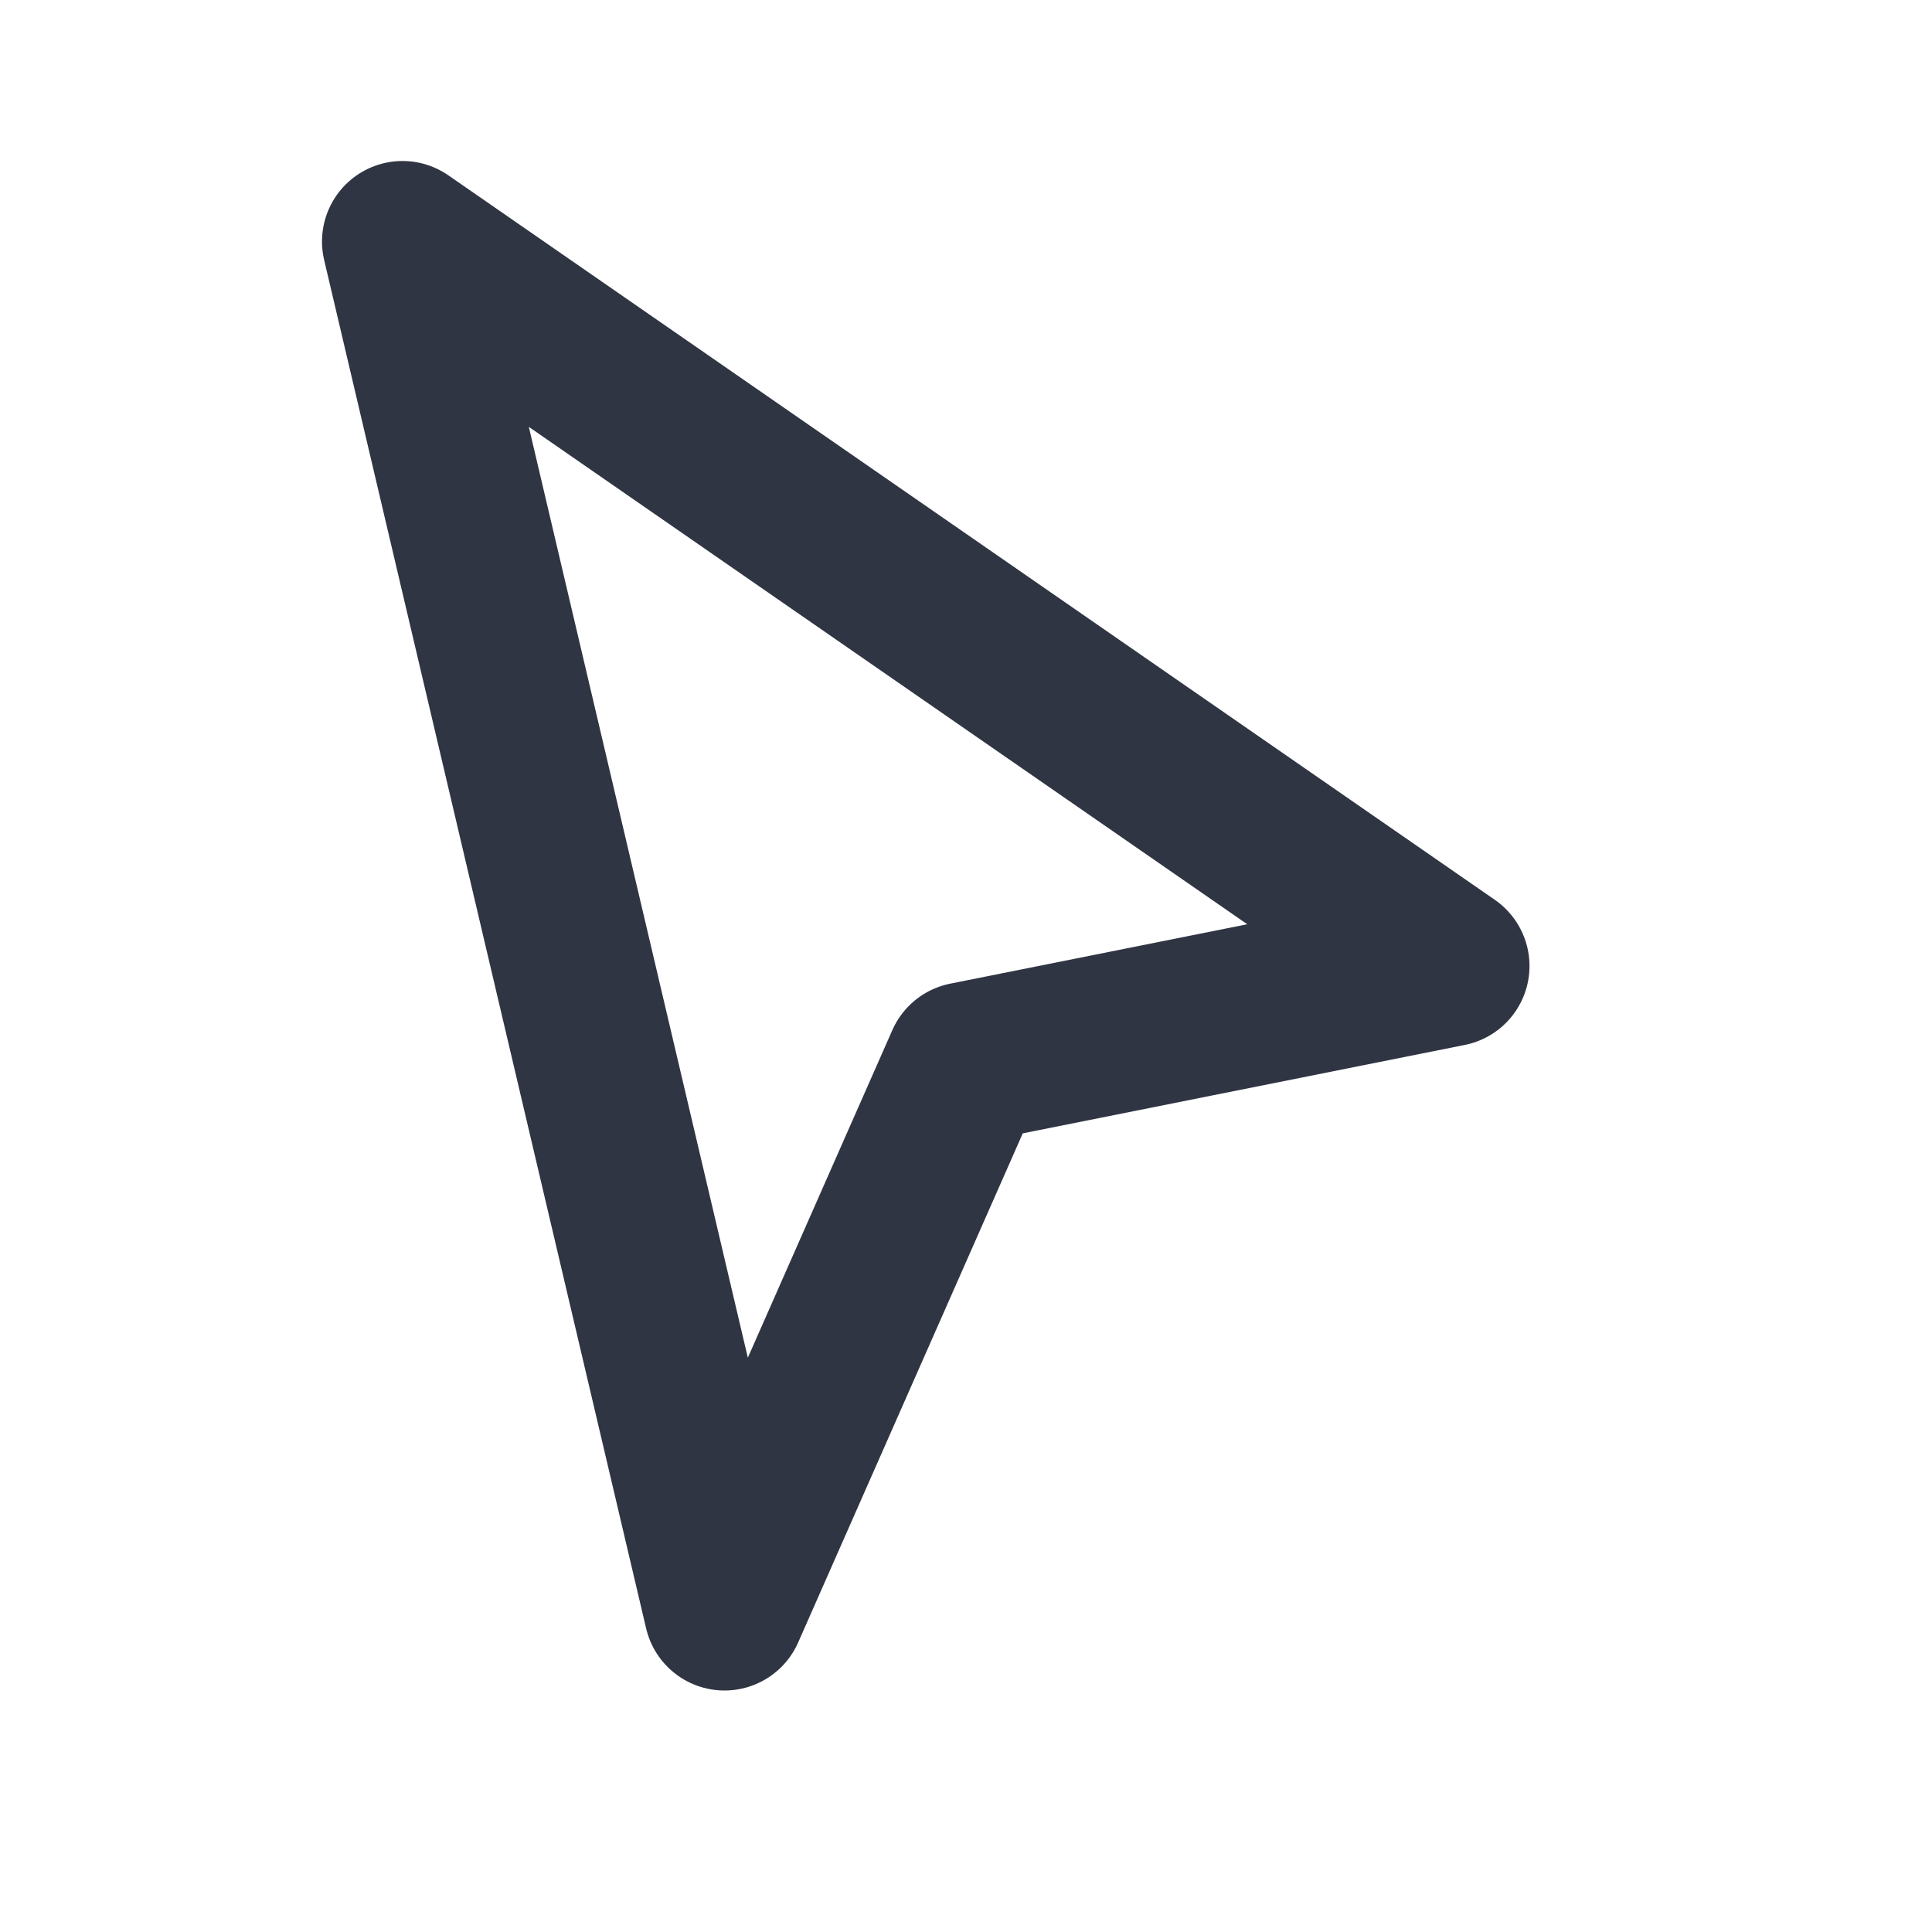
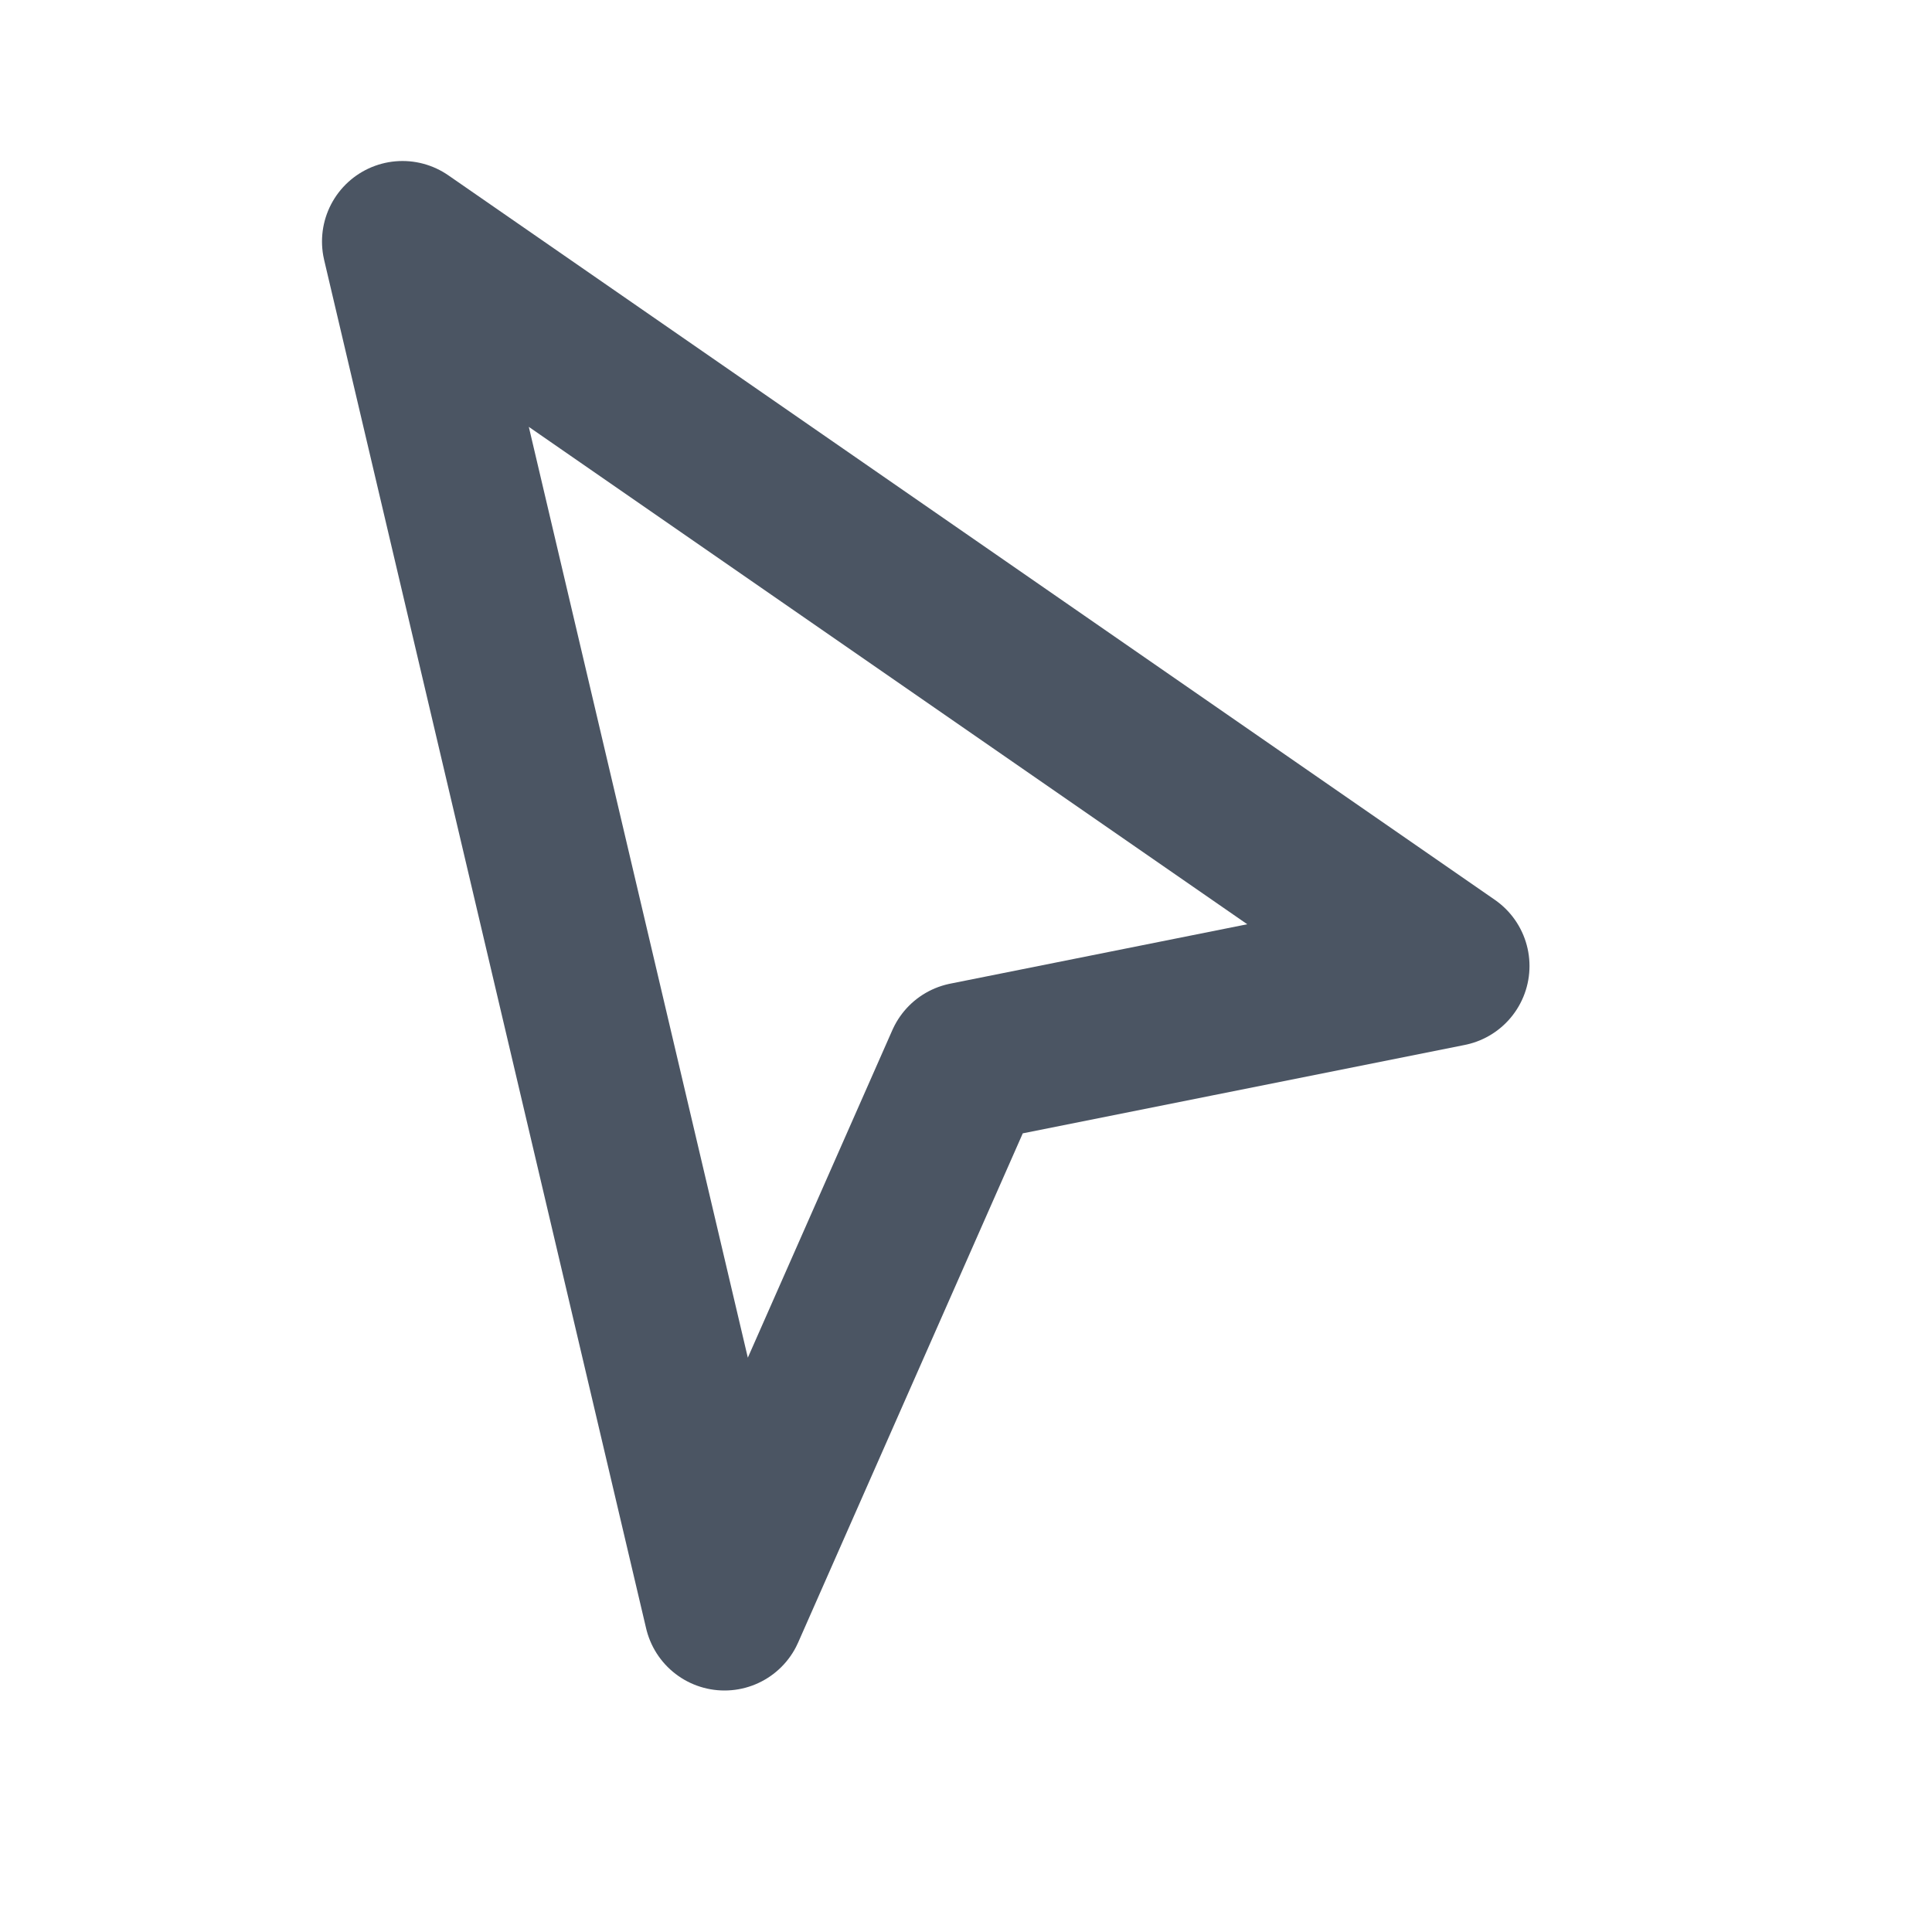
- <svg xmlns="http://www.w3.org/2000/svg" viewBox="0 0 24 24" width="24" height="24" fill="none" stroke="#2F3542" stroke-width="2" stroke-linecap="round" stroke-linejoin="round">
+ <svg xmlns="http://www.w3.org/2000/svg" viewBox="0 0 24 24" width="24" height="24" fill="none" stroke="#4B5563" stroke-width="2" stroke-linecap="round" stroke-linejoin="round">
  <path d="M5 3l13 9-6 1.2L9 20 5 3z" />
</svg>
